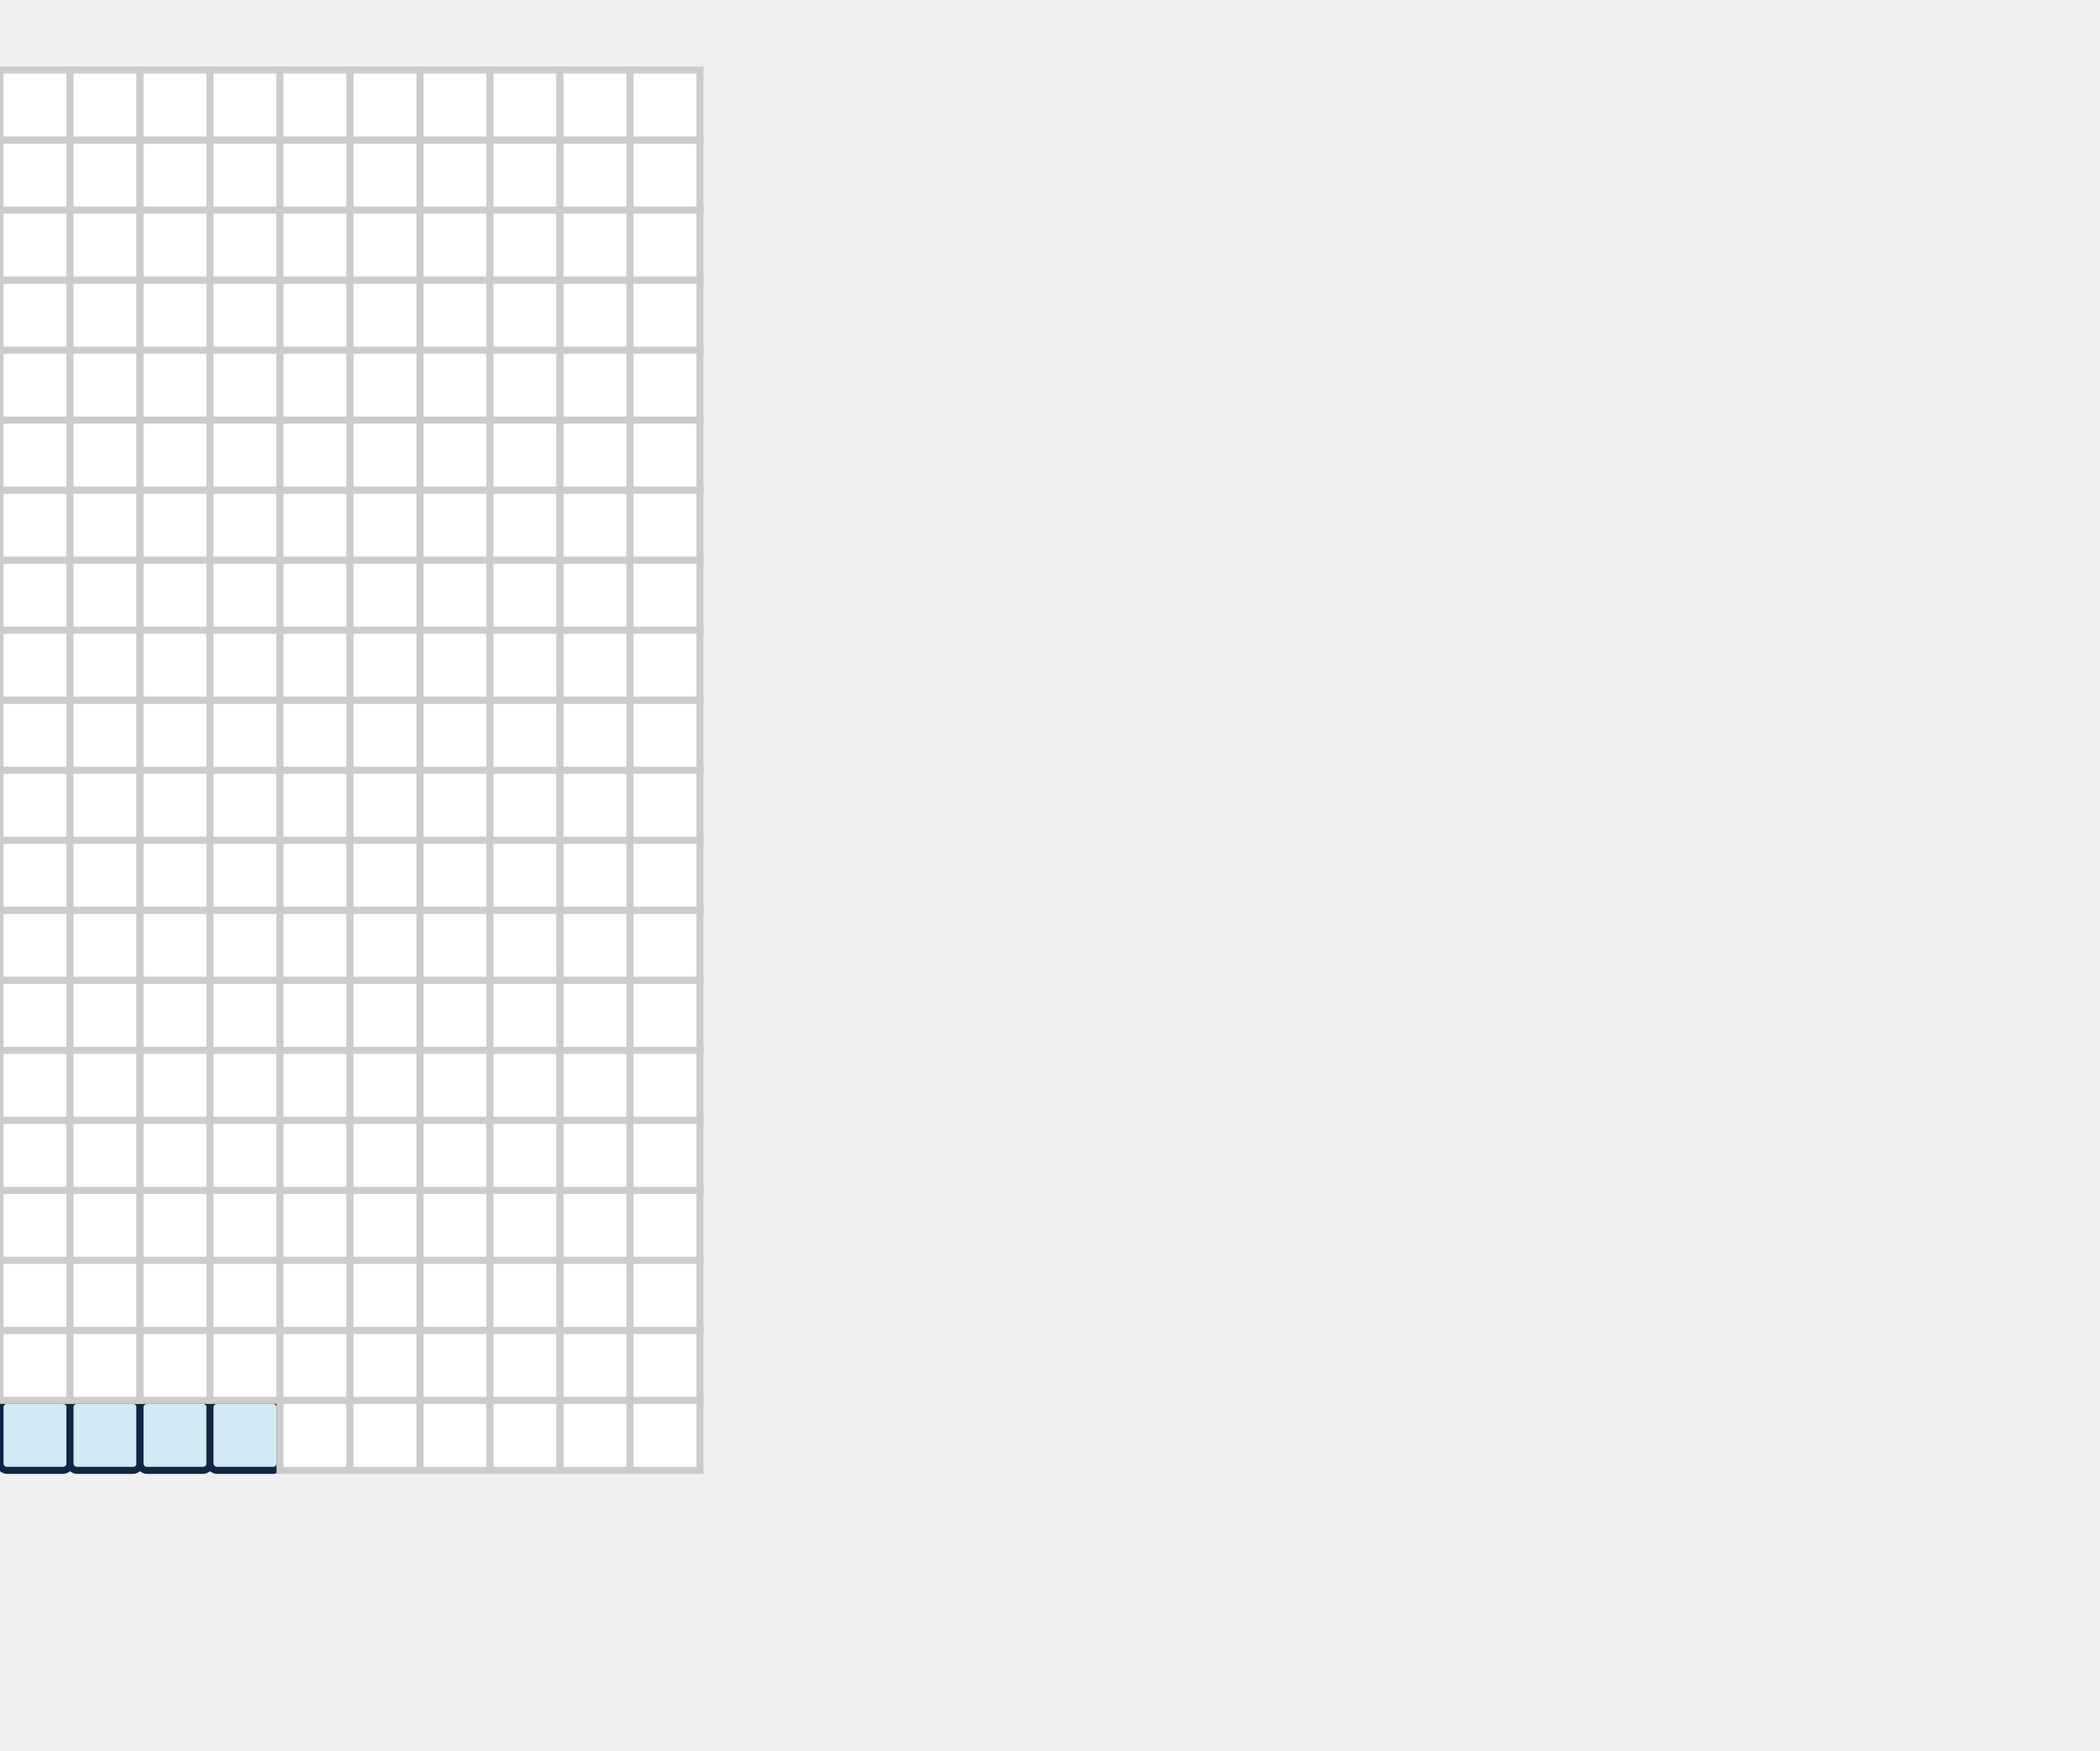
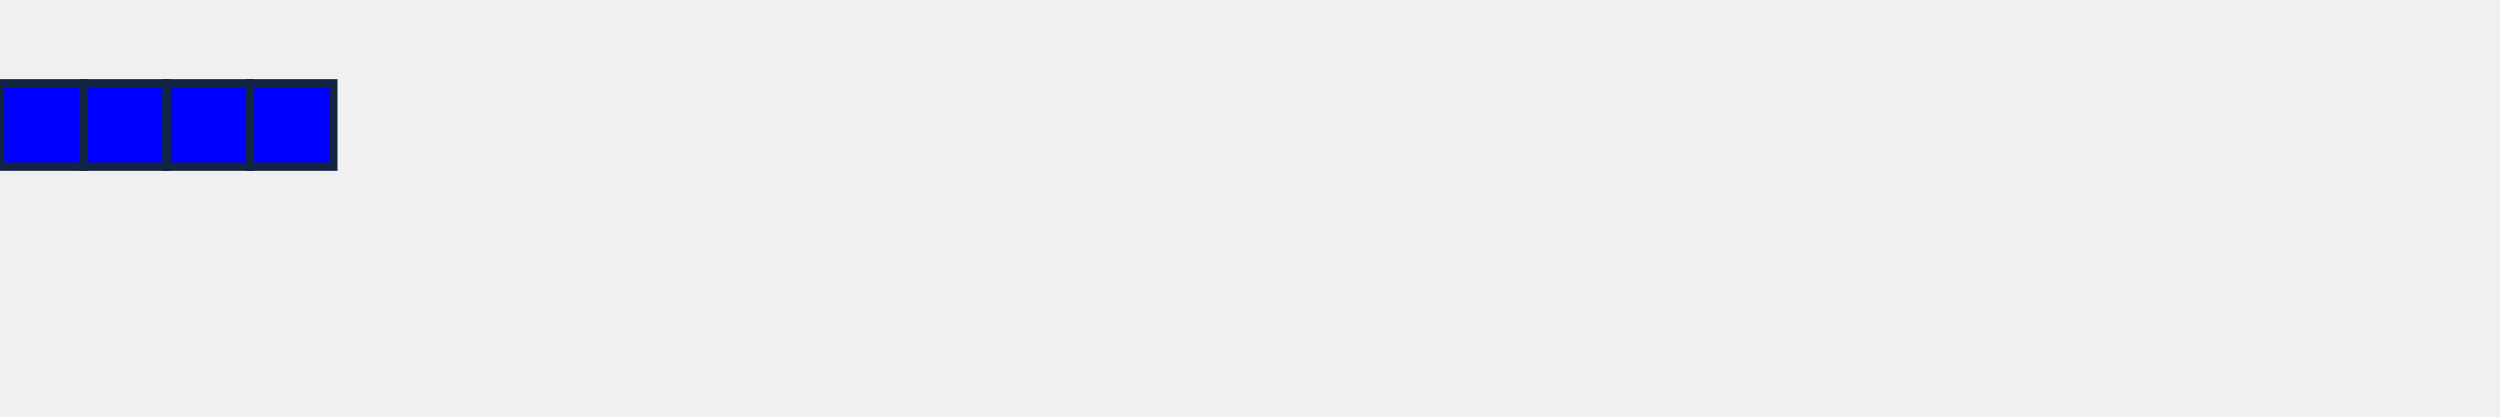
- <svg xmlns="http://www.w3.org/2000/svg" baseProfile="full" height="100%" version="1.1" viewBox="0,0,300,250" width="100%">
+ <svg xmlns="http://www.w3.org/2000/svg" baseProfile="full" height="100%" version="1.1" viewBox="0,0,300,50" width="100%">
  <defs />
-   <rect fill="#d1eaf3" height="10" rx="1" ry="1" stroke="#112543" width="10" x="0" y="200" />
-   <rect fill="#d1eaf3" height="10" rx="1" ry="1" stroke="#112543" width="10" x="10" y="200" />
-   <rect fill="#d1eaf3" height="10" rx="1" ry="1" stroke="#112543" width="10" x="20" y="200" />
-   <rect fill="#d1eaf3" height="10" rx="1" ry="1" stroke="#112543" width="10" x="30" y="200" />
-   <rect fill="white" height="10" rx="0" ry="0" stroke="#cccccc" width="10" x="40" y="200" />
-   <rect fill="white" height="10" rx="0" ry="0" stroke="#cccccc" width="10" x="50" y="200" />
-   <rect fill="white" height="10" rx="0" ry="0" stroke="#cccccc" width="10" x="60" y="200" />
-   <rect fill="white" height="10" rx="0" ry="0" stroke="#cccccc" width="10" x="70" y="200" />
-   <rect fill="white" height="10" rx="0" ry="0" stroke="#cccccc" width="10" x="80" y="200" />
-   <rect fill="white" height="10" rx="0" ry="0" stroke="#cccccc" width="10" x="90" y="200" />
-   <rect fill="white" height="10" rx="0" ry="0" stroke="#cccccc" width="10" x="0" y="190" />
-   <rect fill="white" height="10" rx="0" ry="0" stroke="#cccccc" width="10" x="10" y="190" />
-   <rect fill="white" height="10" rx="0" ry="0" stroke="#cccccc" width="10" x="20" y="190" />
-   <rect fill="white" height="10" rx="0" ry="0" stroke="#cccccc" width="10" x="30" y="190" />
-   <rect fill="white" height="10" rx="0" ry="0" stroke="#cccccc" width="10" x="40" y="190" />
-   <rect fill="white" height="10" rx="0" ry="0" stroke="#cccccc" width="10" x="50" y="190" />
-   <rect fill="white" height="10" rx="0" ry="0" stroke="#cccccc" width="10" x="60" y="190" />
-   <rect fill="white" height="10" rx="0" ry="0" stroke="#cccccc" width="10" x="70" y="190" />
-   <rect fill="white" height="10" rx="0" ry="0" stroke="#cccccc" width="10" x="80" y="190" />
-   <rect fill="white" height="10" rx="0" ry="0" stroke="#cccccc" width="10" x="90" y="190" />
-   <rect fill="white" height="10" rx="0" ry="0" stroke="#cccccc" width="10" x="0" y="180" />
-   <rect fill="white" height="10" rx="0" ry="0" stroke="#cccccc" width="10" x="10" y="180" />
-   <rect fill="white" height="10" rx="0" ry="0" stroke="#cccccc" width="10" x="20" y="180" />
-   <rect fill="white" height="10" rx="0" ry="0" stroke="#cccccc" width="10" x="30" y="180" />
-   <rect fill="white" height="10" rx="0" ry="0" stroke="#cccccc" width="10" x="40" y="180" />
-   <rect fill="white" height="10" rx="0" ry="0" stroke="#cccccc" width="10" x="50" y="180" />
-   <rect fill="white" height="10" rx="0" ry="0" stroke="#cccccc" width="10" x="60" y="180" />
-   <rect fill="white" height="10" rx="0" ry="0" stroke="#cccccc" width="10" x="70" y="180" />
-   <rect fill="white" height="10" rx="0" ry="0" stroke="#cccccc" width="10" x="80" y="180" />
-   <rect fill="white" height="10" rx="0" ry="0" stroke="#cccccc" width="10" x="90" y="180" />
-   <rect fill="white" height="10" rx="0" ry="0" stroke="#cccccc" width="10" x="0" y="170" />
-   <rect fill="white" height="10" rx="0" ry="0" stroke="#cccccc" width="10" x="10" y="170" />
-   <rect fill="white" height="10" rx="0" ry="0" stroke="#cccccc" width="10" x="20" y="170" />
-   <rect fill="white" height="10" rx="0" ry="0" stroke="#cccccc" width="10" x="30" y="170" />
-   <rect fill="white" height="10" rx="0" ry="0" stroke="#cccccc" width="10" x="40" y="170" />
-   <rect fill="white" height="10" rx="0" ry="0" stroke="#cccccc" width="10" x="50" y="170" />
-   <rect fill="white" height="10" rx="0" ry="0" stroke="#cccccc" width="10" x="60" y="170" />
-   <rect fill="white" height="10" rx="0" ry="0" stroke="#cccccc" width="10" x="70" y="170" />
-   <rect fill="white" height="10" rx="0" ry="0" stroke="#cccccc" width="10" x="80" y="170" />
-   <rect fill="white" height="10" rx="0" ry="0" stroke="#cccccc" width="10" x="90" y="170" />
-   <rect fill="white" height="10" rx="0" ry="0" stroke="#cccccc" width="10" x="0" y="160" />
-   <rect fill="white" height="10" rx="0" ry="0" stroke="#cccccc" width="10" x="10" y="160" />
-   <rect fill="white" height="10" rx="0" ry="0" stroke="#cccccc" width="10" x="20" y="160" />
-   <rect fill="white" height="10" rx="0" ry="0" stroke="#cccccc" width="10" x="30" y="160" />
-   <rect fill="white" height="10" rx="0" ry="0" stroke="#cccccc" width="10" x="40" y="160" />
-   <rect fill="white" height="10" rx="0" ry="0" stroke="#cccccc" width="10" x="50" y="160" />
-   <rect fill="white" height="10" rx="0" ry="0" stroke="#cccccc" width="10" x="60" y="160" />
-   <rect fill="white" height="10" rx="0" ry="0" stroke="#cccccc" width="10" x="70" y="160" />
-   <rect fill="white" height="10" rx="0" ry="0" stroke="#cccccc" width="10" x="80" y="160" />
-   <rect fill="white" height="10" rx="0" ry="0" stroke="#cccccc" width="10" x="90" y="160" />
-   <rect fill="white" height="10" rx="0" ry="0" stroke="#cccccc" width="10" x="0" y="150" />
-   <rect fill="white" height="10" rx="0" ry="0" stroke="#cccccc" width="10" x="10" y="150" />
-   <rect fill="white" height="10" rx="0" ry="0" stroke="#cccccc" width="10" x="20" y="150" />
-   <rect fill="white" height="10" rx="0" ry="0" stroke="#cccccc" width="10" x="30" y="150" />
-   <rect fill="white" height="10" rx="0" ry="0" stroke="#cccccc" width="10" x="40" y="150" />
-   <rect fill="white" height="10" rx="0" ry="0" stroke="#cccccc" width="10" x="50" y="150" />
-   <rect fill="white" height="10" rx="0" ry="0" stroke="#cccccc" width="10" x="60" y="150" />
-   <rect fill="white" height="10" rx="0" ry="0" stroke="#cccccc" width="10" x="70" y="150" />
-   <rect fill="white" height="10" rx="0" ry="0" stroke="#cccccc" width="10" x="80" y="150" />
-   <rect fill="white" height="10" rx="0" ry="0" stroke="#cccccc" width="10" x="90" y="150" />
-   <rect fill="white" height="10" rx="0" ry="0" stroke="#cccccc" width="10" x="0" y="140" />
-   <rect fill="white" height="10" rx="0" ry="0" stroke="#cccccc" width="10" x="10" y="140" />
-   <rect fill="white" height="10" rx="0" ry="0" stroke="#cccccc" width="10" x="20" y="140" />
-   <rect fill="white" height="10" rx="0" ry="0" stroke="#cccccc" width="10" x="30" y="140" />
-   <rect fill="white" height="10" rx="0" ry="0" stroke="#cccccc" width="10" x="40" y="140" />
-   <rect fill="white" height="10" rx="0" ry="0" stroke="#cccccc" width="10" x="50" y="140" />
-   <rect fill="white" height="10" rx="0" ry="0" stroke="#cccccc" width="10" x="60" y="140" />
-   <rect fill="white" height="10" rx="0" ry="0" stroke="#cccccc" width="10" x="70" y="140" />
-   <rect fill="white" height="10" rx="0" ry="0" stroke="#cccccc" width="10" x="80" y="140" />
-   <rect fill="white" height="10" rx="0" ry="0" stroke="#cccccc" width="10" x="90" y="140" />
-   <rect fill="white" height="10" rx="0" ry="0" stroke="#cccccc" width="10" x="0" y="130" />
-   <rect fill="white" height="10" rx="0" ry="0" stroke="#cccccc" width="10" x="10" y="130" />
-   <rect fill="white" height="10" rx="0" ry="0" stroke="#cccccc" width="10" x="20" y="130" />
-   <rect fill="white" height="10" rx="0" ry="0" stroke="#cccccc" width="10" x="30" y="130" />
-   <rect fill="white" height="10" rx="0" ry="0" stroke="#cccccc" width="10" x="40" y="130" />
-   <rect fill="white" height="10" rx="0" ry="0" stroke="#cccccc" width="10" x="50" y="130" />
-   <rect fill="white" height="10" rx="0" ry="0" stroke="#cccccc" width="10" x="60" y="130" />
-   <rect fill="white" height="10" rx="0" ry="0" stroke="#cccccc" width="10" x="70" y="130" />
-   <rect fill="white" height="10" rx="0" ry="0" stroke="#cccccc" width="10" x="80" y="130" />
-   <rect fill="white" height="10" rx="0" ry="0" stroke="#cccccc" width="10" x="90" y="130" />
-   <rect fill="white" height="10" rx="0" ry="0" stroke="#cccccc" width="10" x="0" y="120" />
-   <rect fill="white" height="10" rx="0" ry="0" stroke="#cccccc" width="10" x="10" y="120" />
-   <rect fill="white" height="10" rx="0" ry="0" stroke="#cccccc" width="10" x="20" y="120" />
-   <rect fill="white" height="10" rx="0" ry="0" stroke="#cccccc" width="10" x="30" y="120" />
-   <rect fill="white" height="10" rx="0" ry="0" stroke="#cccccc" width="10" x="40" y="120" />
-   <rect fill="white" height="10" rx="0" ry="0" stroke="#cccccc" width="10" x="50" y="120" />
-   <rect fill="white" height="10" rx="0" ry="0" stroke="#cccccc" width="10" x="60" y="120" />
-   <rect fill="white" height="10" rx="0" ry="0" stroke="#cccccc" width="10" x="70" y="120" />
-   <rect fill="white" height="10" rx="0" ry="0" stroke="#cccccc" width="10" x="80" y="120" />
-   <rect fill="white" height="10" rx="0" ry="0" stroke="#cccccc" width="10" x="90" y="120" />
-   <rect fill="white" height="10" rx="0" ry="0" stroke="#cccccc" width="10" x="0" y="110" />
-   <rect fill="white" height="10" rx="0" ry="0" stroke="#cccccc" width="10" x="10" y="110" />
-   <rect fill="white" height="10" rx="0" ry="0" stroke="#cccccc" width="10" x="20" y="110" />
-   <rect fill="white" height="10" rx="0" ry="0" stroke="#cccccc" width="10" x="30" y="110" />
-   <rect fill="white" height="10" rx="0" ry="0" stroke="#cccccc" width="10" x="40" y="110" />
-   <rect fill="white" height="10" rx="0" ry="0" stroke="#cccccc" width="10" x="50" y="110" />
-   <rect fill="white" height="10" rx="0" ry="0" stroke="#cccccc" width="10" x="60" y="110" />
-   <rect fill="white" height="10" rx="0" ry="0" stroke="#cccccc" width="10" x="70" y="110" />
-   <rect fill="white" height="10" rx="0" ry="0" stroke="#cccccc" width="10" x="80" y="110" />
-   <rect fill="white" height="10" rx="0" ry="0" stroke="#cccccc" width="10" x="90" y="110" />
-   <rect fill="white" height="10" rx="0" ry="0" stroke="#cccccc" width="10" x="0" y="100" />
-   <rect fill="white" height="10" rx="0" ry="0" stroke="#cccccc" width="10" x="10" y="100" />
-   <rect fill="white" height="10" rx="0" ry="0" stroke="#cccccc" width="10" x="20" y="100" />
-   <rect fill="white" height="10" rx="0" ry="0" stroke="#cccccc" width="10" x="30" y="100" />
-   <rect fill="white" height="10" rx="0" ry="0" stroke="#cccccc" width="10" x="40" y="100" />
-   <rect fill="white" height="10" rx="0" ry="0" stroke="#cccccc" width="10" x="50" y="100" />
-   <rect fill="white" height="10" rx="0" ry="0" stroke="#cccccc" width="10" x="60" y="100" />
-   <rect fill="white" height="10" rx="0" ry="0" stroke="#cccccc" width="10" x="70" y="100" />
-   <rect fill="white" height="10" rx="0" ry="0" stroke="#cccccc" width="10" x="80" y="100" />
-   <rect fill="white" height="10" rx="0" ry="0" stroke="#cccccc" width="10" x="90" y="100" />
-   <rect fill="white" height="10" rx="0" ry="0" stroke="#cccccc" width="10" x="0" y="90" />
-   <rect fill="white" height="10" rx="0" ry="0" stroke="#cccccc" width="10" x="10" y="90" />
-   <rect fill="white" height="10" rx="0" ry="0" stroke="#cccccc" width="10" x="20" y="90" />
-   <rect fill="white" height="10" rx="0" ry="0" stroke="#cccccc" width="10" x="30" y="90" />
-   <rect fill="white" height="10" rx="0" ry="0" stroke="#cccccc" width="10" x="40" y="90" />
-   <rect fill="white" height="10" rx="0" ry="0" stroke="#cccccc" width="10" x="50" y="90" />
-   <rect fill="white" height="10" rx="0" ry="0" stroke="#cccccc" width="10" x="60" y="90" />
-   <rect fill="white" height="10" rx="0" ry="0" stroke="#cccccc" width="10" x="70" y="90" />
-   <rect fill="white" height="10" rx="0" ry="0" stroke="#cccccc" width="10" x="80" y="90" />
-   <rect fill="white" height="10" rx="0" ry="0" stroke="#cccccc" width="10" x="90" y="90" />
-   <rect fill="white" height="10" rx="0" ry="0" stroke="#cccccc" width="10" x="0" y="80" />
-   <rect fill="white" height="10" rx="0" ry="0" stroke="#cccccc" width="10" x="10" y="80" />
-   <rect fill="white" height="10" rx="0" ry="0" stroke="#cccccc" width="10" x="20" y="80" />
-   <rect fill="white" height="10" rx="0" ry="0" stroke="#cccccc" width="10" x="30" y="80" />
-   <rect fill="white" height="10" rx="0" ry="0" stroke="#cccccc" width="10" x="40" y="80" />
-   <rect fill="white" height="10" rx="0" ry="0" stroke="#cccccc" width="10" x="50" y="80" />
-   <rect fill="white" height="10" rx="0" ry="0" stroke="#cccccc" width="10" x="60" y="80" />
-   <rect fill="white" height="10" rx="0" ry="0" stroke="#cccccc" width="10" x="70" y="80" />
-   <rect fill="white" height="10" rx="0" ry="0" stroke="#cccccc" width="10" x="80" y="80" />
-   <rect fill="white" height="10" rx="0" ry="0" stroke="#cccccc" width="10" x="90" y="80" />
-   <rect fill="white" height="10" rx="0" ry="0" stroke="#cccccc" width="10" x="0" y="70" />
-   <rect fill="white" height="10" rx="0" ry="0" stroke="#cccccc" width="10" x="10" y="70" />
-   <rect fill="white" height="10" rx="0" ry="0" stroke="#cccccc" width="10" x="20" y="70" />
-   <rect fill="white" height="10" rx="0" ry="0" stroke="#cccccc" width="10" x="30" y="70" />
-   <rect fill="white" height="10" rx="0" ry="0" stroke="#cccccc" width="10" x="40" y="70" />
-   <rect fill="white" height="10" rx="0" ry="0" stroke="#cccccc" width="10" x="50" y="70" />
-   <rect fill="white" height="10" rx="0" ry="0" stroke="#cccccc" width="10" x="60" y="70" />
-   <rect fill="white" height="10" rx="0" ry="0" stroke="#cccccc" width="10" x="70" y="70" />
-   <rect fill="white" height="10" rx="0" ry="0" stroke="#cccccc" width="10" x="80" y="70" />
-   <rect fill="white" height="10" rx="0" ry="0" stroke="#cccccc" width="10" x="90" y="70" />
-   <rect fill="white" height="10" rx="0" ry="0" stroke="#cccccc" width="10" x="0" y="60" />
-   <rect fill="white" height="10" rx="0" ry="0" stroke="#cccccc" width="10" x="10" y="60" />
-   <rect fill="white" height="10" rx="0" ry="0" stroke="#cccccc" width="10" x="20" y="60" />
-   <rect fill="white" height="10" rx="0" ry="0" stroke="#cccccc" width="10" x="30" y="60" />
-   <rect fill="white" height="10" rx="0" ry="0" stroke="#cccccc" width="10" x="40" y="60" />
-   <rect fill="white" height="10" rx="0" ry="0" stroke="#cccccc" width="10" x="50" y="60" />
-   <rect fill="white" height="10" rx="0" ry="0" stroke="#cccccc" width="10" x="60" y="60" />
-   <rect fill="white" height="10" rx="0" ry="0" stroke="#cccccc" width="10" x="70" y="60" />
-   <rect fill="white" height="10" rx="0" ry="0" stroke="#cccccc" width="10" x="80" y="60" />
-   <rect fill="white" height="10" rx="0" ry="0" stroke="#cccccc" width="10" x="90" y="60" />
-   <rect fill="white" height="10" rx="0" ry="0" stroke="#cccccc" width="10" x="0" y="50" />
-   <rect fill="white" height="10" rx="0" ry="0" stroke="#cccccc" width="10" x="10" y="50" />
-   <rect fill="white" height="10" rx="0" ry="0" stroke="#cccccc" width="10" x="20" y="50" />
-   <rect fill="white" height="10" rx="0" ry="0" stroke="#cccccc" width="10" x="30" y="50" />
-   <rect fill="white" height="10" rx="0" ry="0" stroke="#cccccc" width="10" x="40" y="50" />
-   <rect fill="white" height="10" rx="0" ry="0" stroke="#cccccc" width="10" x="50" y="50" />
-   <rect fill="white" height="10" rx="0" ry="0" stroke="#cccccc" width="10" x="60" y="50" />
-   <rect fill="white" height="10" rx="0" ry="0" stroke="#cccccc" width="10" x="70" y="50" />
-   <rect fill="white" height="10" rx="0" ry="0" stroke="#cccccc" width="10" x="80" y="50" />
-   <rect fill="white" height="10" rx="0" ry="0" stroke="#cccccc" width="10" x="90" y="50" />
-   <rect fill="white" height="10" rx="0" ry="0" stroke="#cccccc" width="10" x="0" y="40" />
-   <rect fill="white" height="10" rx="0" ry="0" stroke="#cccccc" width="10" x="10" y="40" />
-   <rect fill="white" height="10" rx="0" ry="0" stroke="#cccccc" width="10" x="20" y="40" />
-   <rect fill="white" height="10" rx="0" ry="0" stroke="#cccccc" width="10" x="30" y="40" />
-   <rect fill="white" height="10" rx="0" ry="0" stroke="#cccccc" width="10" x="40" y="40" />
-   <rect fill="white" height="10" rx="0" ry="0" stroke="#cccccc" width="10" x="50" y="40" />
-   <rect fill="white" height="10" rx="0" ry="0" stroke="#cccccc" width="10" x="60" y="40" />
-   <rect fill="white" height="10" rx="0" ry="0" stroke="#cccccc" width="10" x="70" y="40" />
-   <rect fill="white" height="10" rx="0" ry="0" stroke="#cccccc" width="10" x="80" y="40" />
-   <rect fill="white" height="10" rx="0" ry="0" stroke="#cccccc" width="10" x="90" y="40" />
-   <rect fill="white" height="10" rx="0" ry="0" stroke="#cccccc" width="10" x="0" y="30" />
-   <rect fill="white" height="10" rx="0" ry="0" stroke="#cccccc" width="10" x="10" y="30" />
-   <rect fill="white" height="10" rx="0" ry="0" stroke="#cccccc" width="10" x="20" y="30" />
-   <rect fill="white" height="10" rx="0" ry="0" stroke="#cccccc" width="10" x="30" y="30" />
-   <rect fill="white" height="10" rx="0" ry="0" stroke="#cccccc" width="10" x="40" y="30" />
-   <rect fill="white" height="10" rx="0" ry="0" stroke="#cccccc" width="10" x="50" y="30" />
-   <rect fill="white" height="10" rx="0" ry="0" stroke="#cccccc" width="10" x="60" y="30" />
-   <rect fill="white" height="10" rx="0" ry="0" stroke="#cccccc" width="10" x="70" y="30" />
-   <rect fill="white" height="10" rx="0" ry="0" stroke="#cccccc" width="10" x="80" y="30" />
-   <rect fill="white" height="10" rx="0" ry="0" stroke="#cccccc" width="10" x="90" y="30" />
-   <rect fill="white" height="10" rx="0" ry="0" stroke="#cccccc" width="10" x="0" y="20" />
-   <rect fill="white" height="10" rx="0" ry="0" stroke="#cccccc" width="10" x="10" y="20" />
-   <rect fill="white" height="10" rx="0" ry="0" stroke="#cccccc" width="10" x="20" y="20" />
-   <rect fill="white" height="10" rx="0" ry="0" stroke="#cccccc" width="10" x="30" y="20" />
-   <rect fill="white" height="10" rx="0" ry="0" stroke="#cccccc" width="10" x="40" y="20" />
-   <rect fill="white" height="10" rx="0" ry="0" stroke="#cccccc" width="10" x="50" y="20" />
-   <rect fill="white" height="10" rx="0" ry="0" stroke="#cccccc" width="10" x="60" y="20" />
-   <rect fill="white" height="10" rx="0" ry="0" stroke="#cccccc" width="10" x="70" y="20" />
-   <rect fill="white" height="10" rx="0" ry="0" stroke="#cccccc" width="10" x="80" y="20" />
-   <rect fill="white" height="10" rx="0" ry="0" stroke="#cccccc" width="10" x="90" y="20" />
-   <rect fill="white" height="10" rx="0" ry="0" stroke="#cccccc" width="10" x="0" y="10" />
-   <rect fill="white" height="10" rx="0" ry="0" stroke="#cccccc" width="10" x="10" y="10" />
-   <rect fill="white" height="10" rx="0" ry="0" stroke="#cccccc" width="10" x="20" y="10" />
-   <rect fill="white" height="10" rx="0" ry="0" stroke="#cccccc" width="10" x="30" y="10" />
-   <rect fill="white" height="10" rx="0" ry="0" stroke="#cccccc" width="10" x="40" y="10" />
-   <rect fill="white" height="10" rx="0" ry="0" stroke="#cccccc" width="10" x="50" y="10" />
-   <rect fill="white" height="10" rx="0" ry="0" stroke="#cccccc" width="10" x="60" y="10" />
-   <rect fill="white" height="10" rx="0" ry="0" stroke="#cccccc" width="10" x="70" y="10" />
-   <rect fill="white" height="10" rx="0" ry="0" stroke="#cccccc" width="10" x="80" y="10" />
-   <rect fill="white" height="10" rx="0" ry="0" stroke="#cccccc" width="10" x="90" y="10" />
+   <rect fill="blue" height="10" stroke="#112543" width="10" x="0" y="10" />
+   <rect fill="blue" height="10" stroke="#112543" width="10" x="10" y="10" />
+   <rect fill="blue" height="10" stroke="#112543" width="10" x="20" y="10" />
+   <rect fill="blue" height="10" stroke="#112543" width="10" x="30" y="10" />
</svg>
